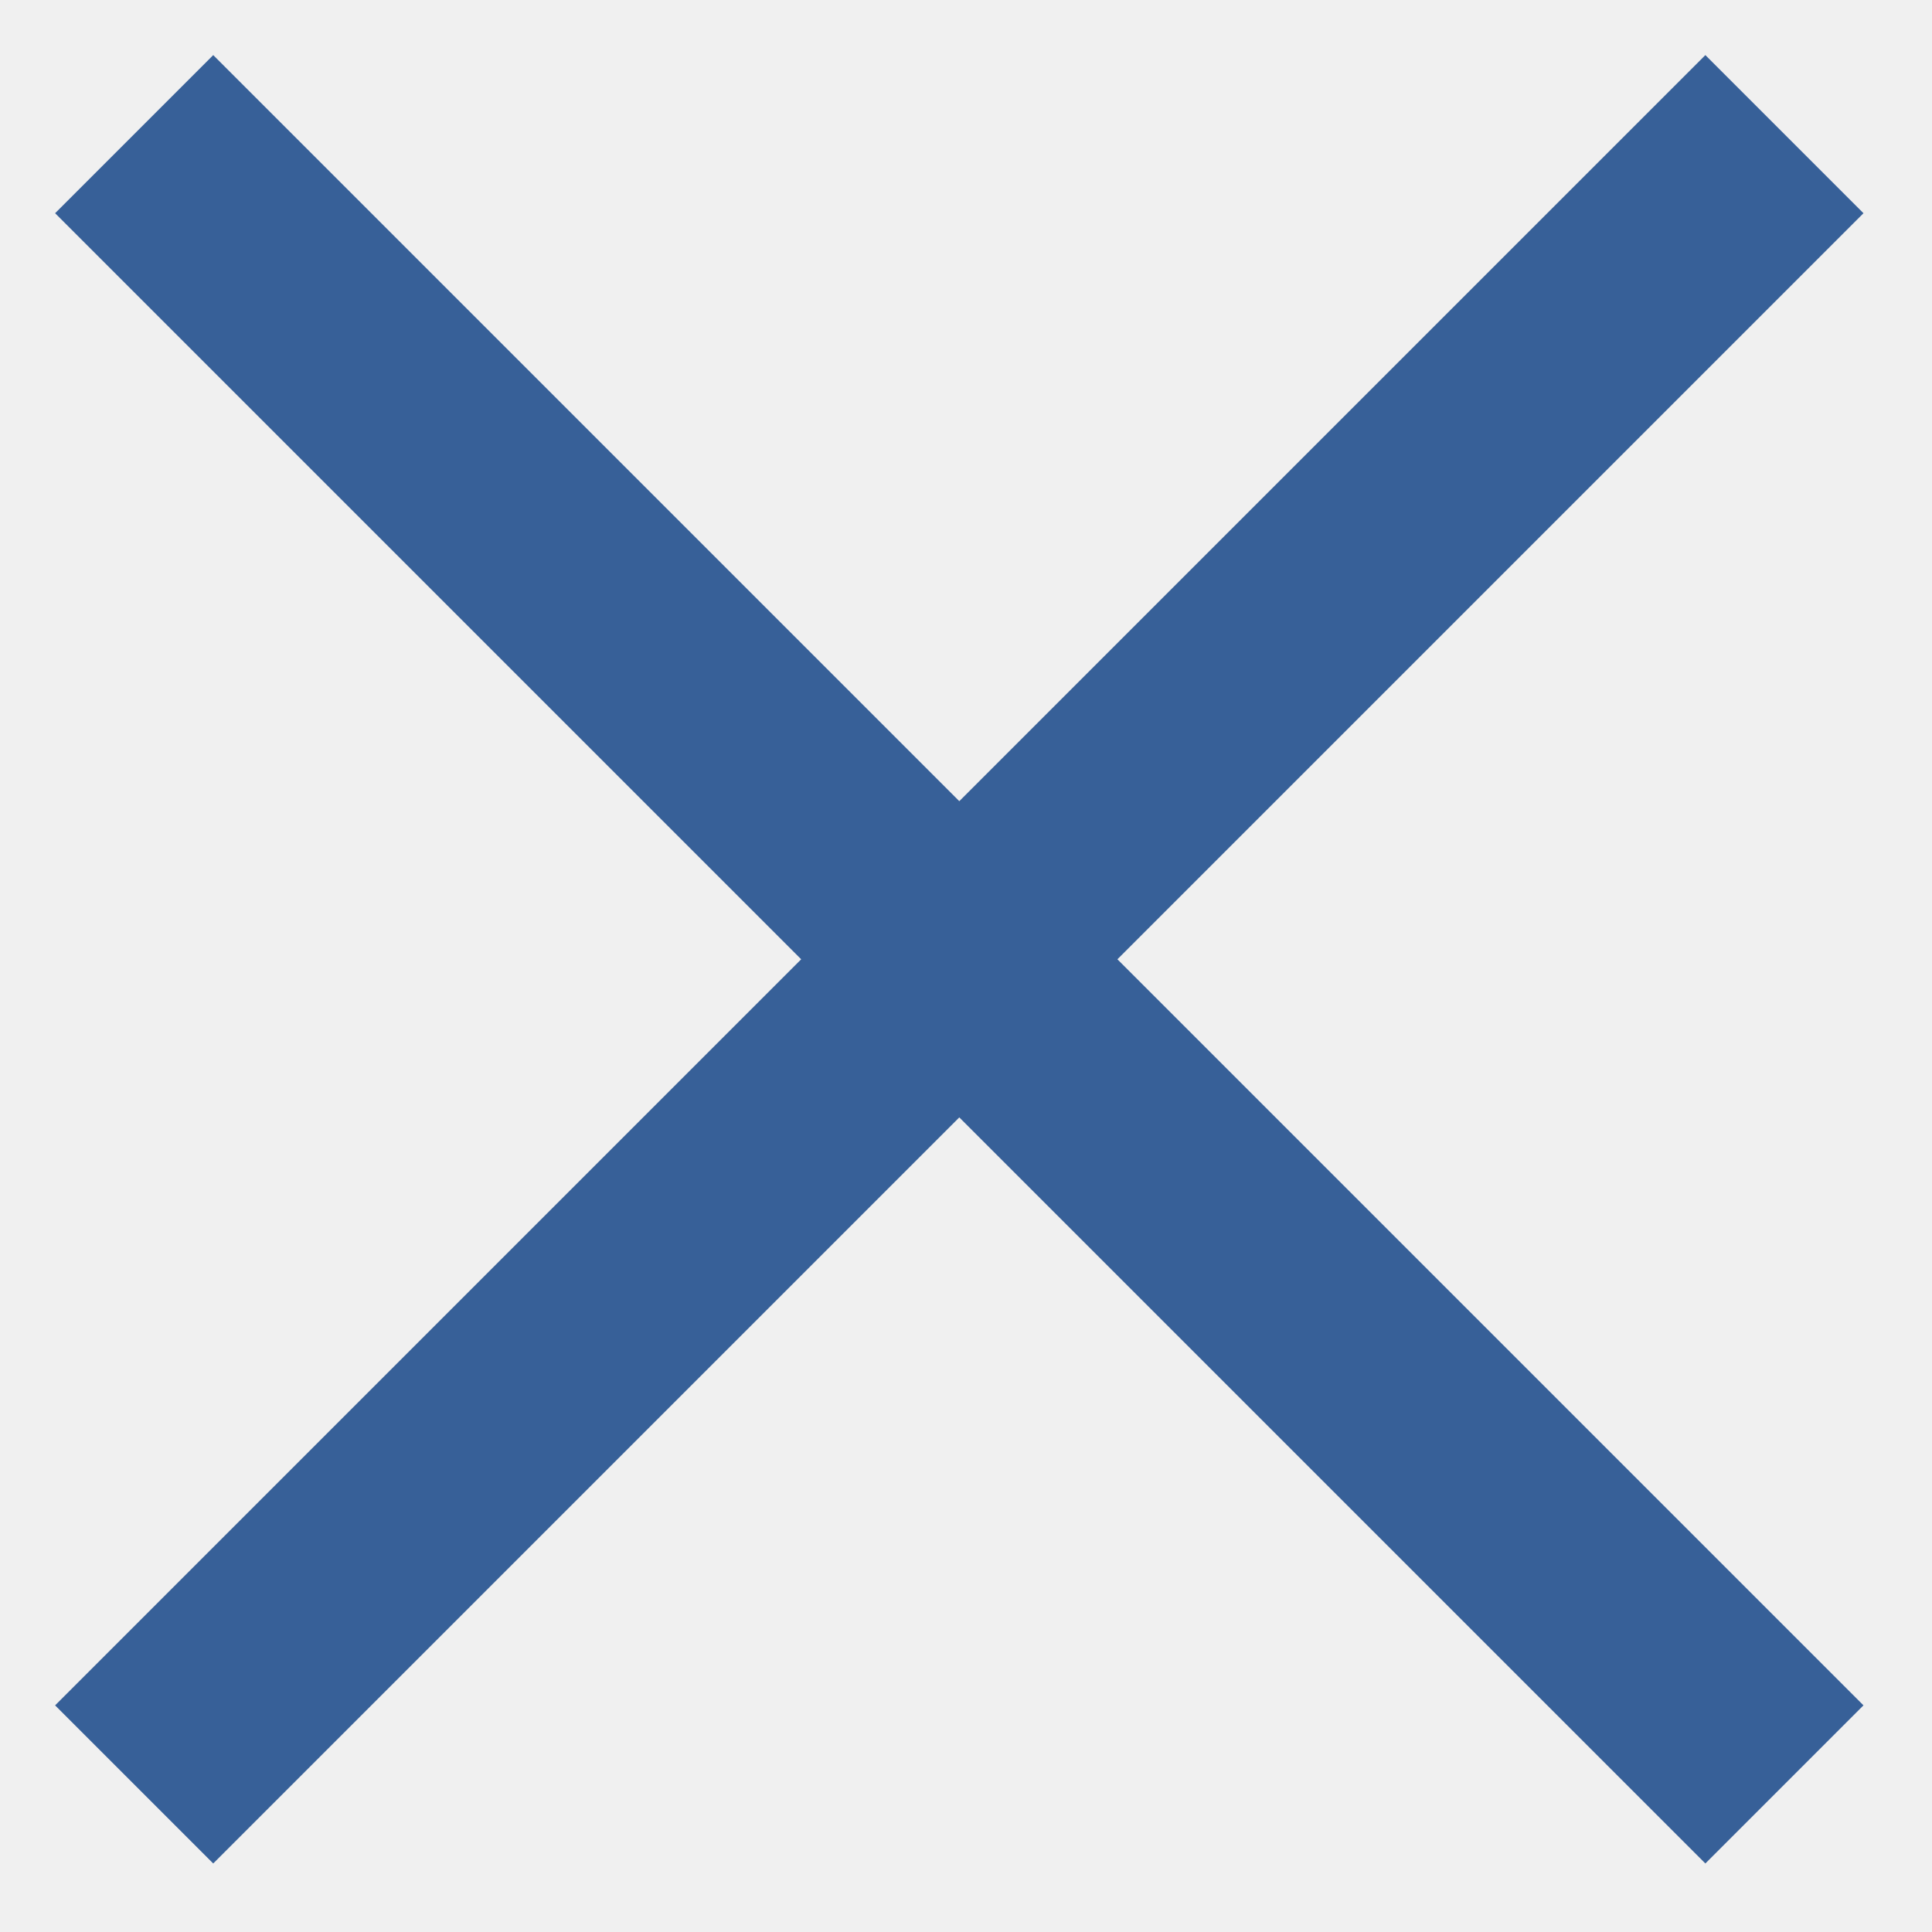
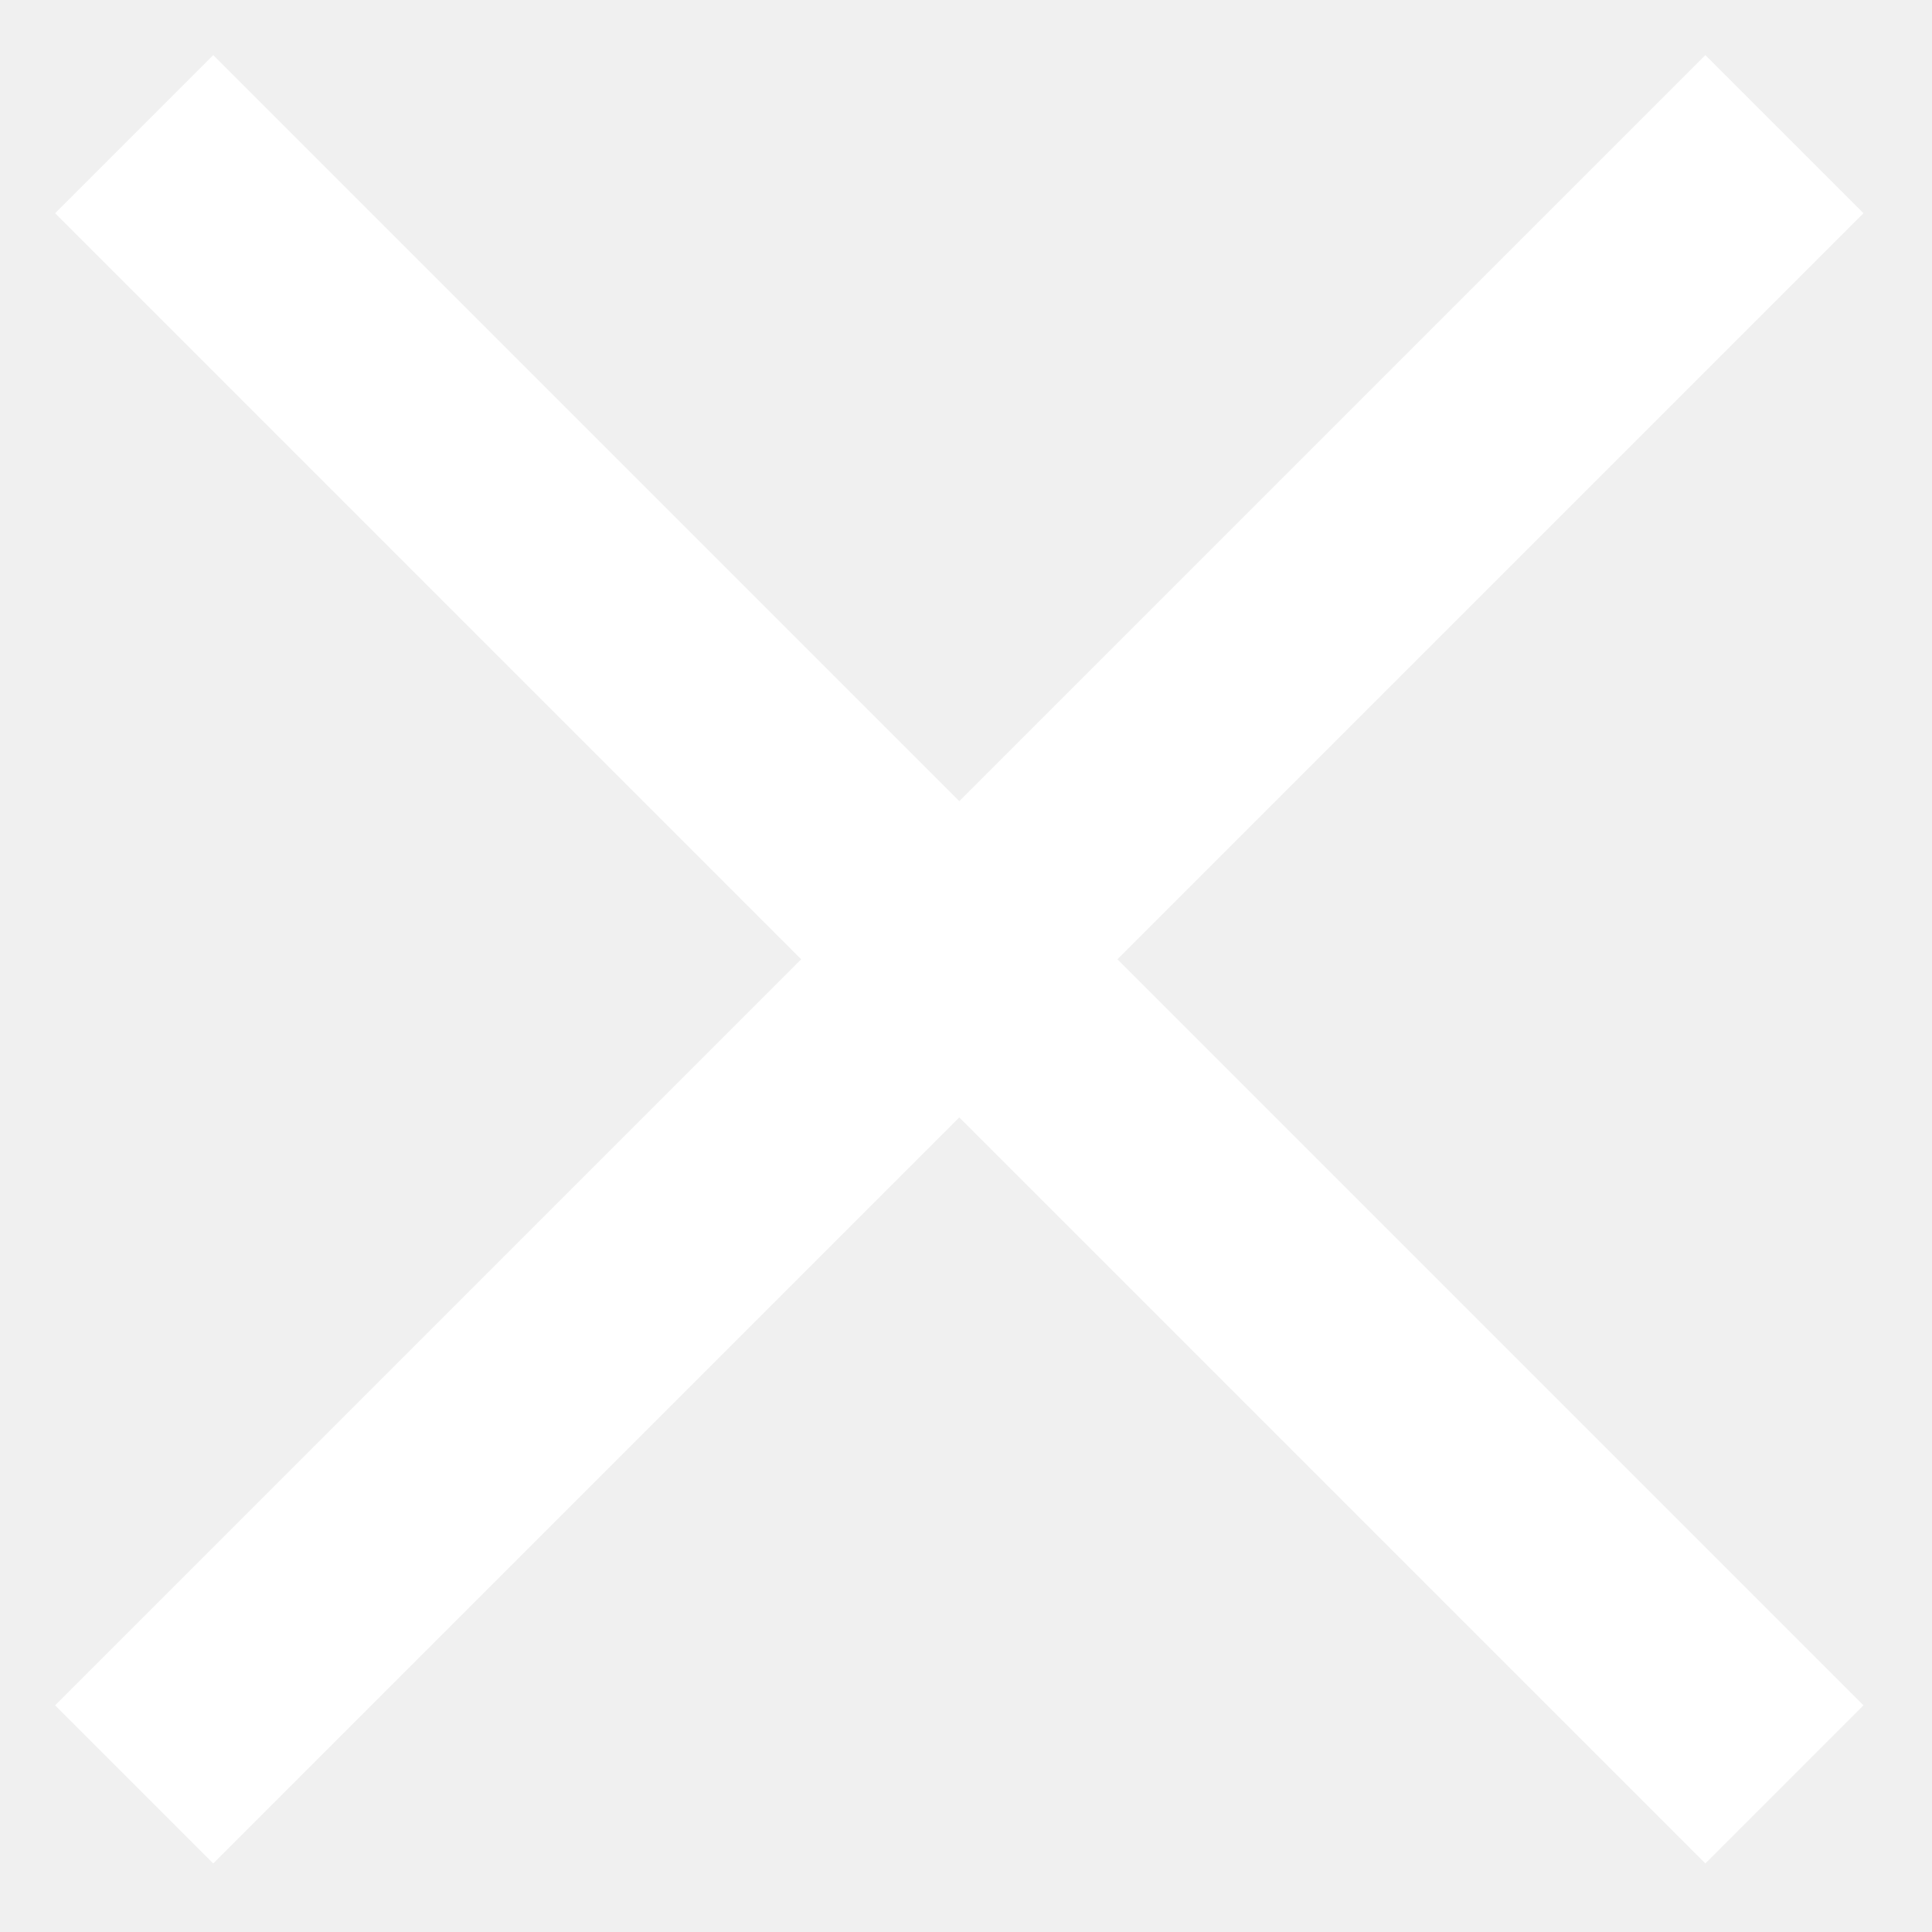
- <svg xmlns="http://www.w3.org/2000/svg" width="43.2" height="43.2" viewBox="0 0 43.2 43.2">
-   <path fill="#fff" stroke="#376098" stroke-width="5" stroke-miterlimit="10" d="M3 3l36.9 36.9m0-36.9L3 39.9" />
+ <svg xmlns="http://www.w3.org/2000/svg" id="Layer_1" viewBox="0 0 43.2 43.2">
+   <style>.st0{fill:#fff;stroke:#fff;stroke-width:5;stroke-miterlimit:10}</style>
+   <path class="st0" d="M3 3l36.9 36.9m0-36.9L3 39.9" />
</svg>
